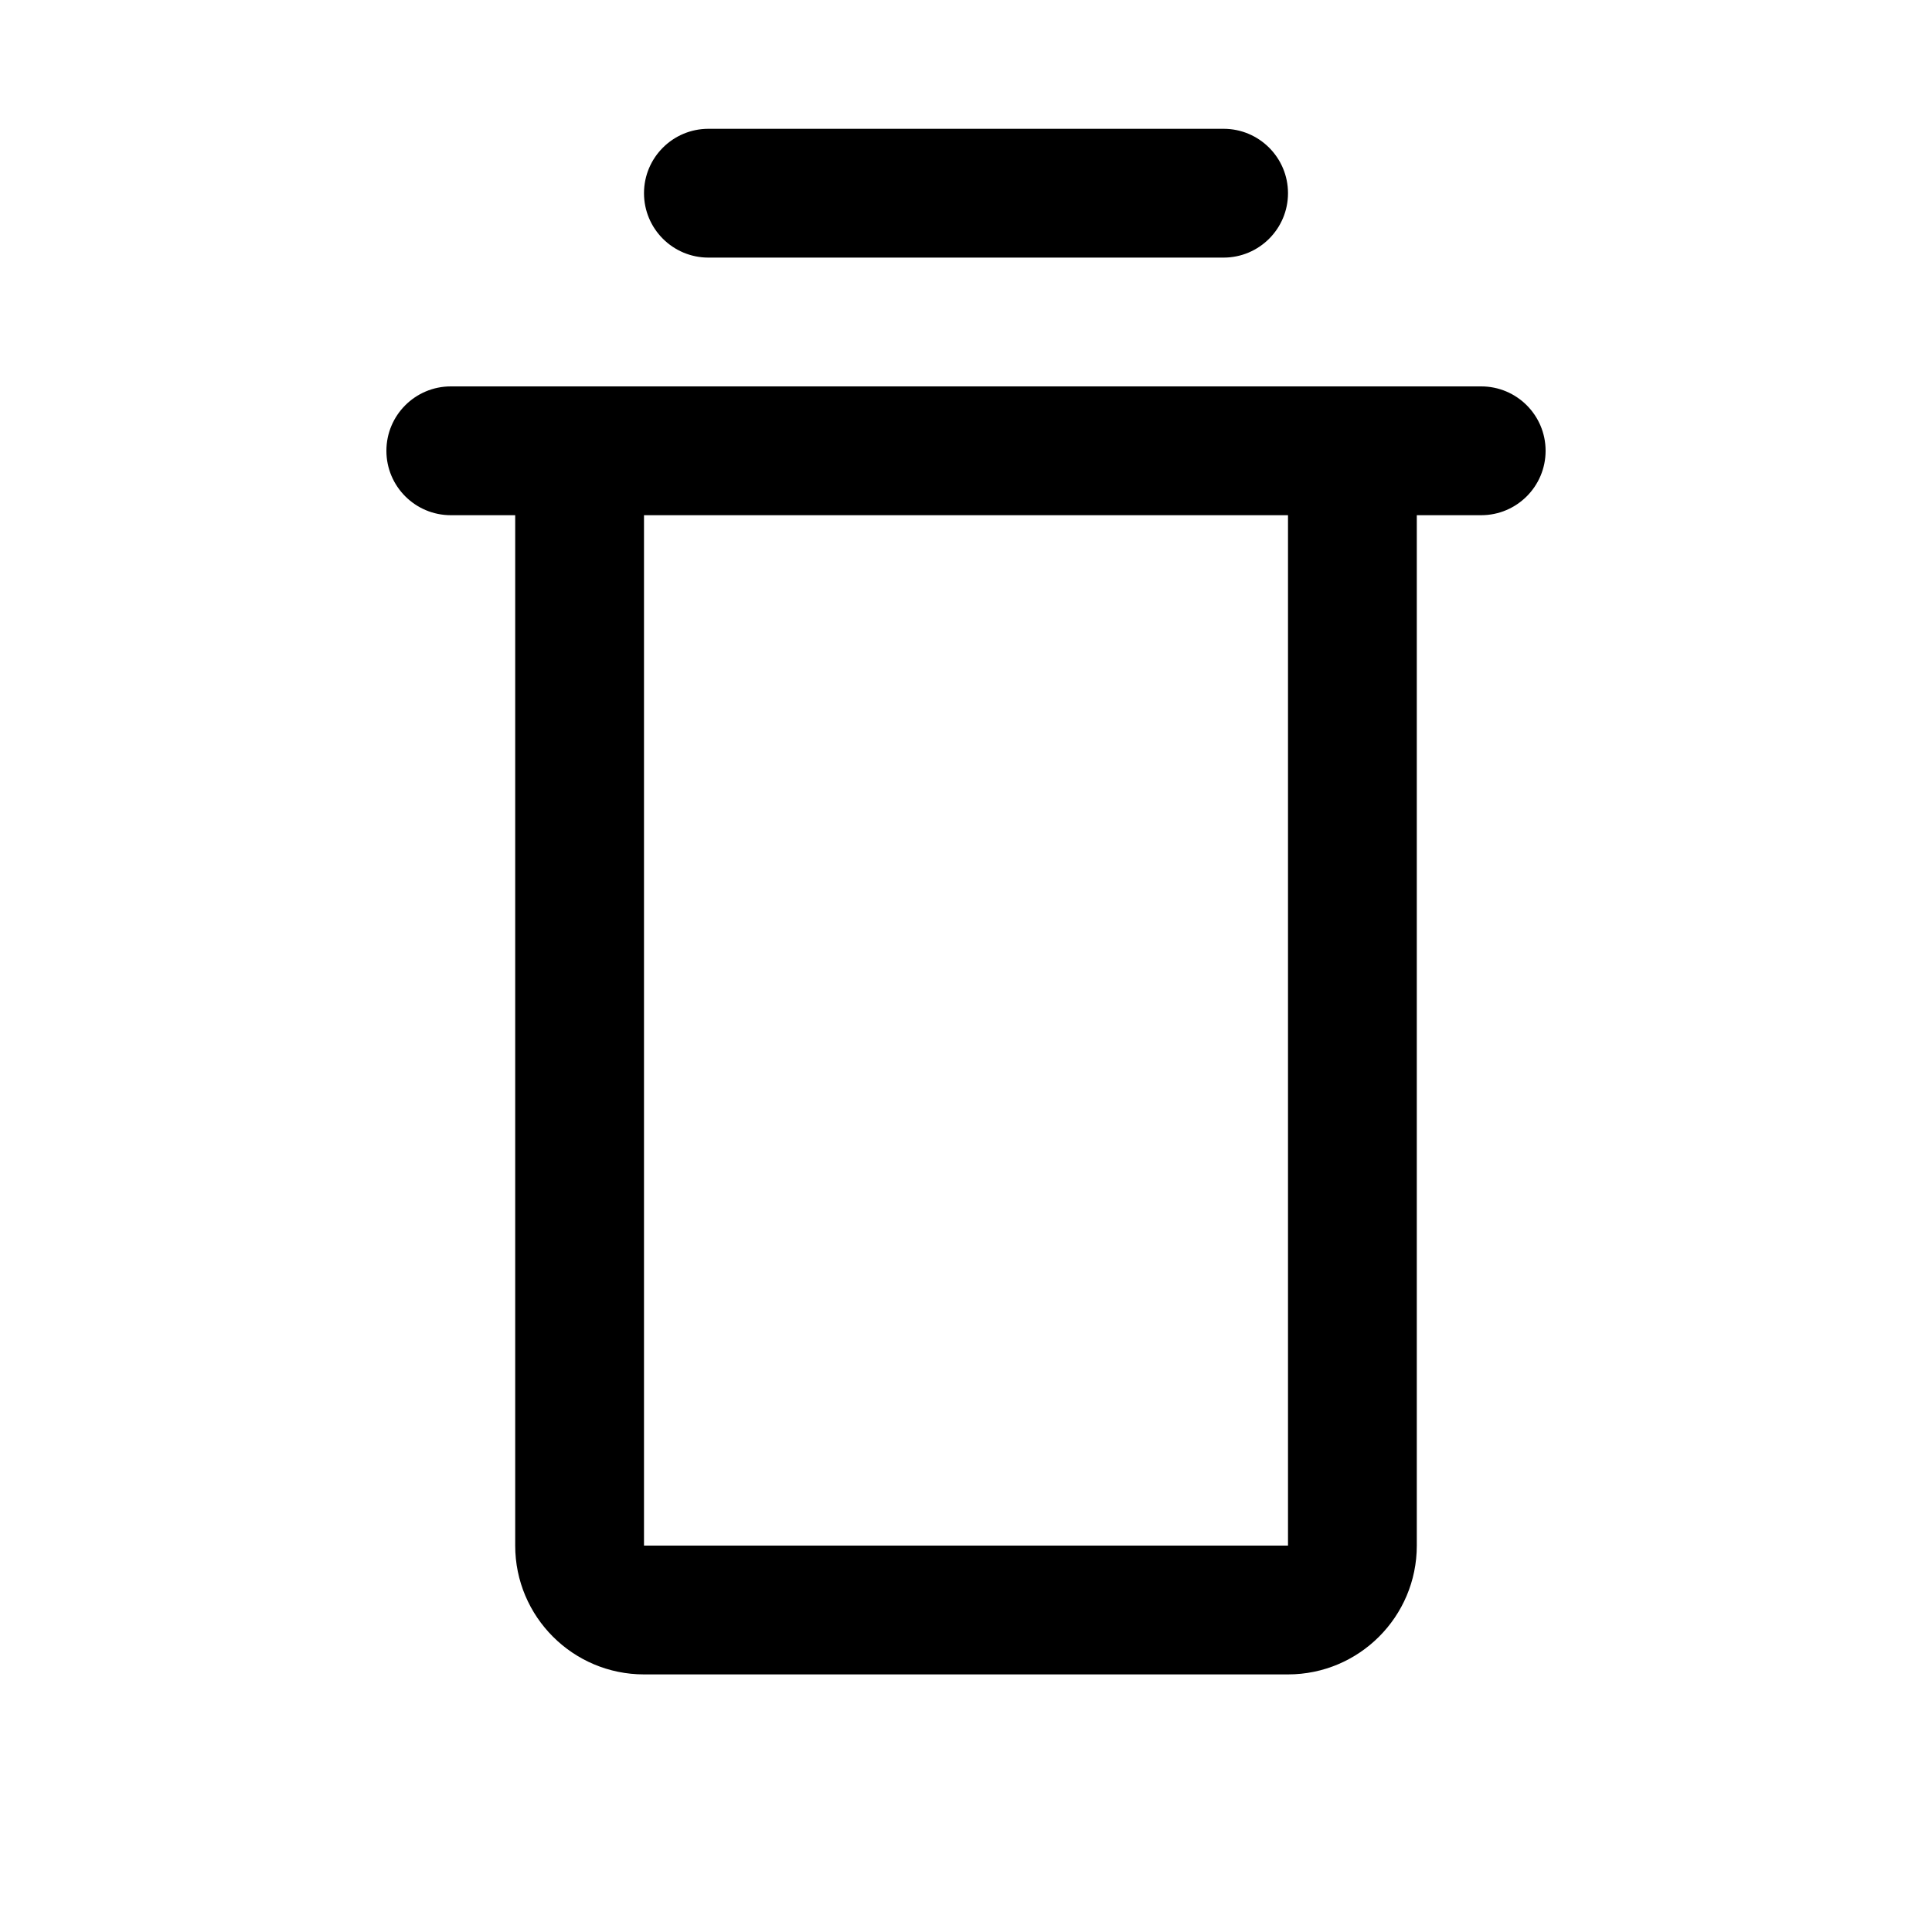
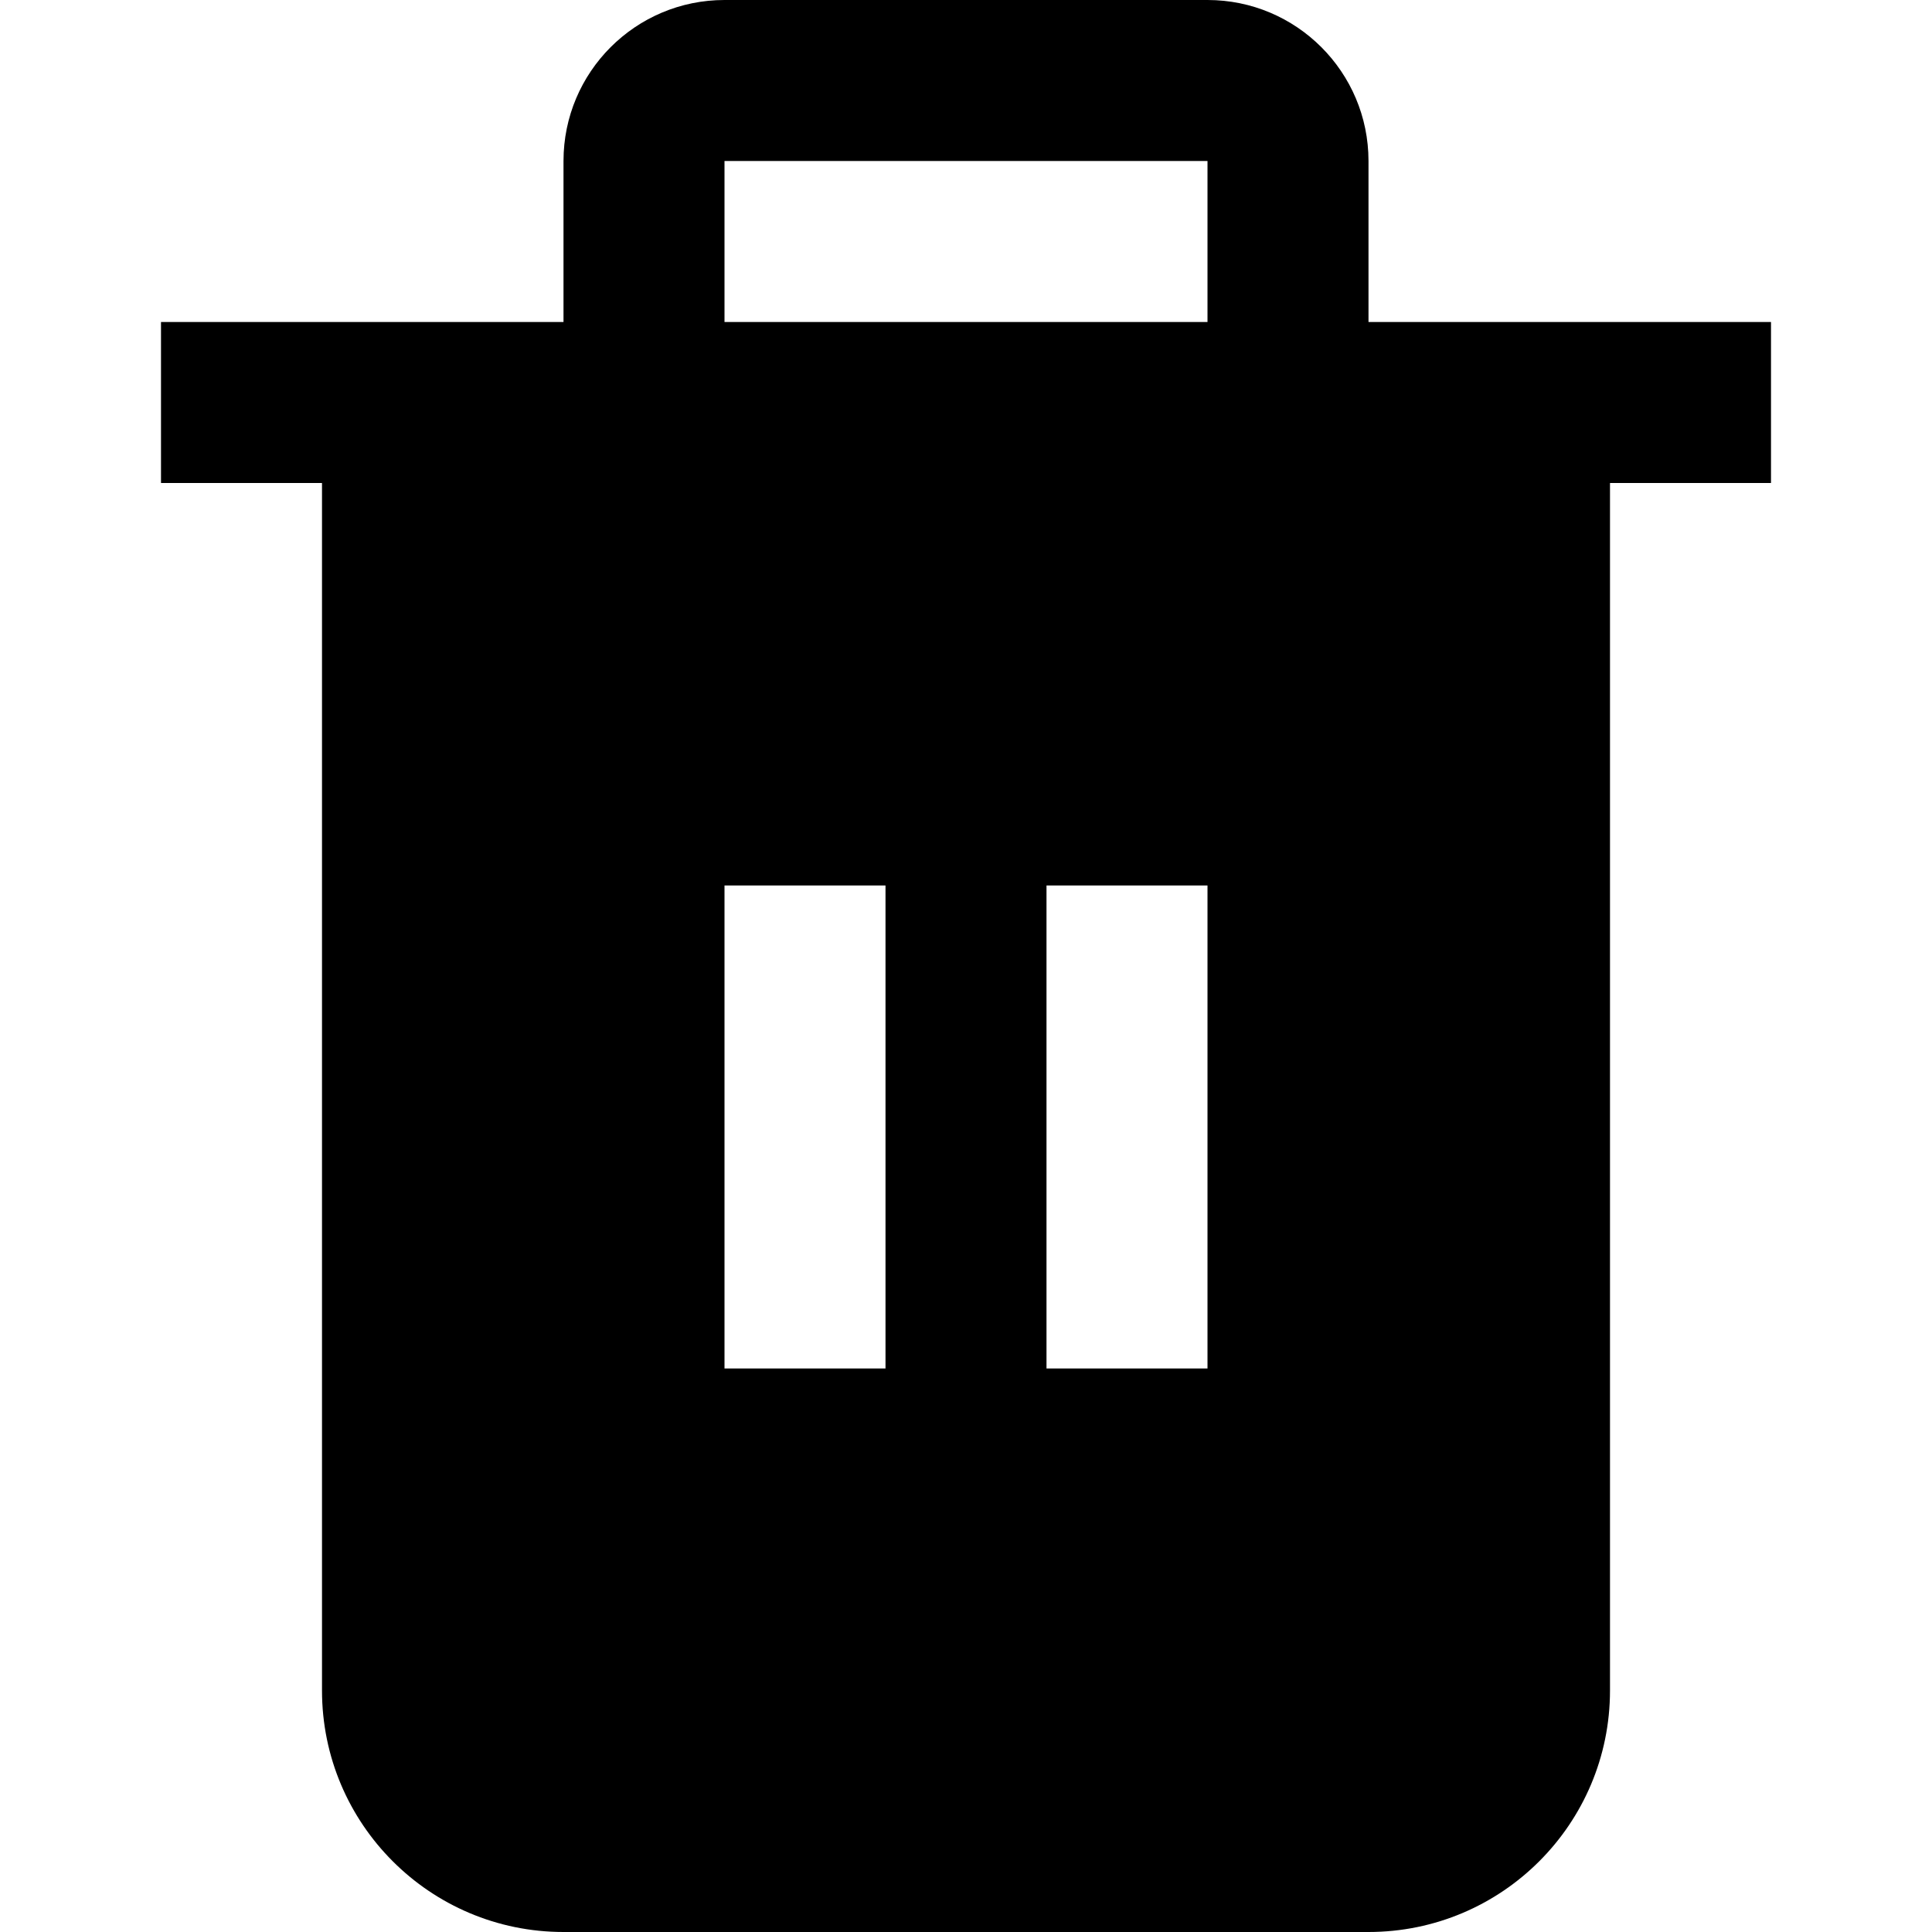
- <svg xmlns="http://www.w3.org/2000/svg" width="15" height="15" viewBox="0 0 15 15" fill="none">
-   <path d="M5.5 1C5.224 1 5 1.224 5 1.5C5 1.776 5.224 2 5.5 2H9.5C9.776 2 10 1.776 10 1.5C10 1.224 9.776 1 9.5 1H5.5ZM3 3.5C3 3.224 3.224 3 3.5 3H5H10H11.5C11.776 3 12 3.224 12 3.5C12 3.776 11.776 4 11.5 4H11V12C11 12.552 10.552 13 10 13H5C4.448 13 4 12.552 4 12V4L3.5 4C3.224 4 3 3.776 3 3.5ZM5 4H10V12H5V4Z" fill="currentColor" fill-rule="evenodd" clip-rule="evenodd" />
+ <svg xmlns="http://www.w3.org/2000/svg" id="Layer_1" data-name="Layer 1" viewBox="0 0 24 24" width="512" height="512">
+   <path d="M17,4V2a2,2,0,0,0-2-2H9A2,2,0,0,0,7,2V4H2V6H4V21a3,3,0,0,0,3,3H17a3,3,0,0,0,3-3V6h2V4ZM11,17H9V11h2Zm4,0H13V11h2ZM15,4H9V2h6Z" />
</svg>
